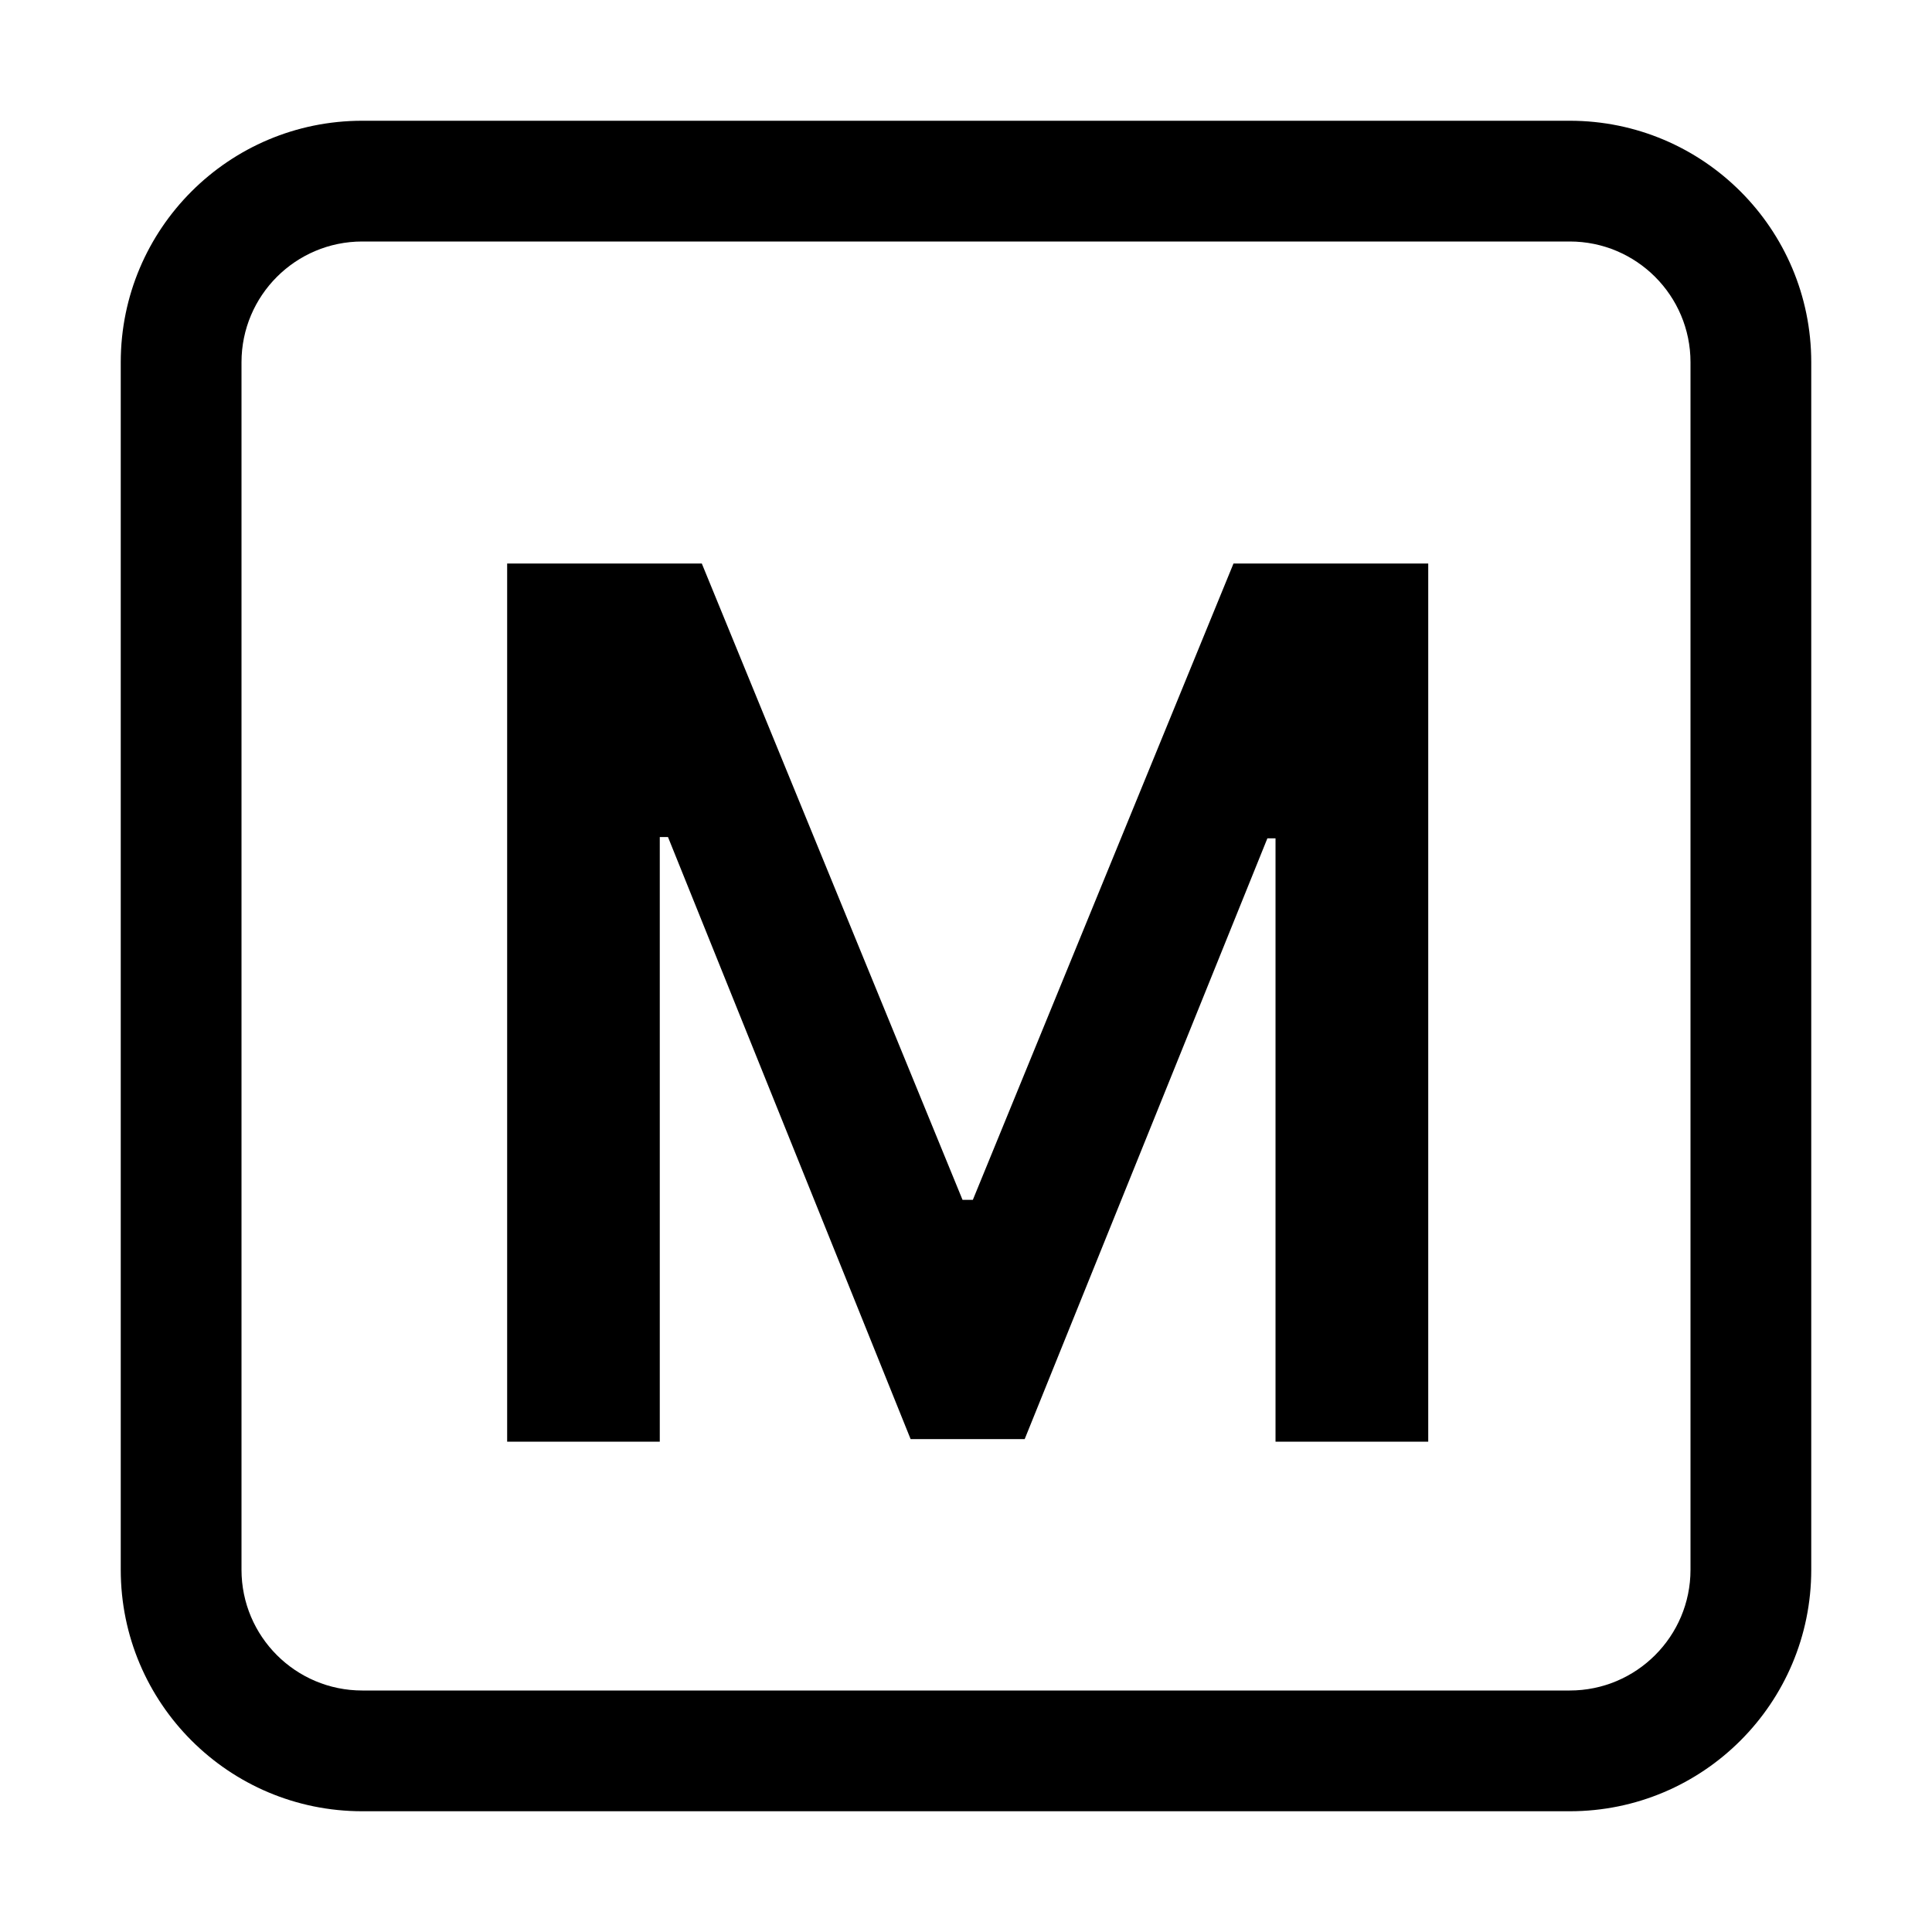
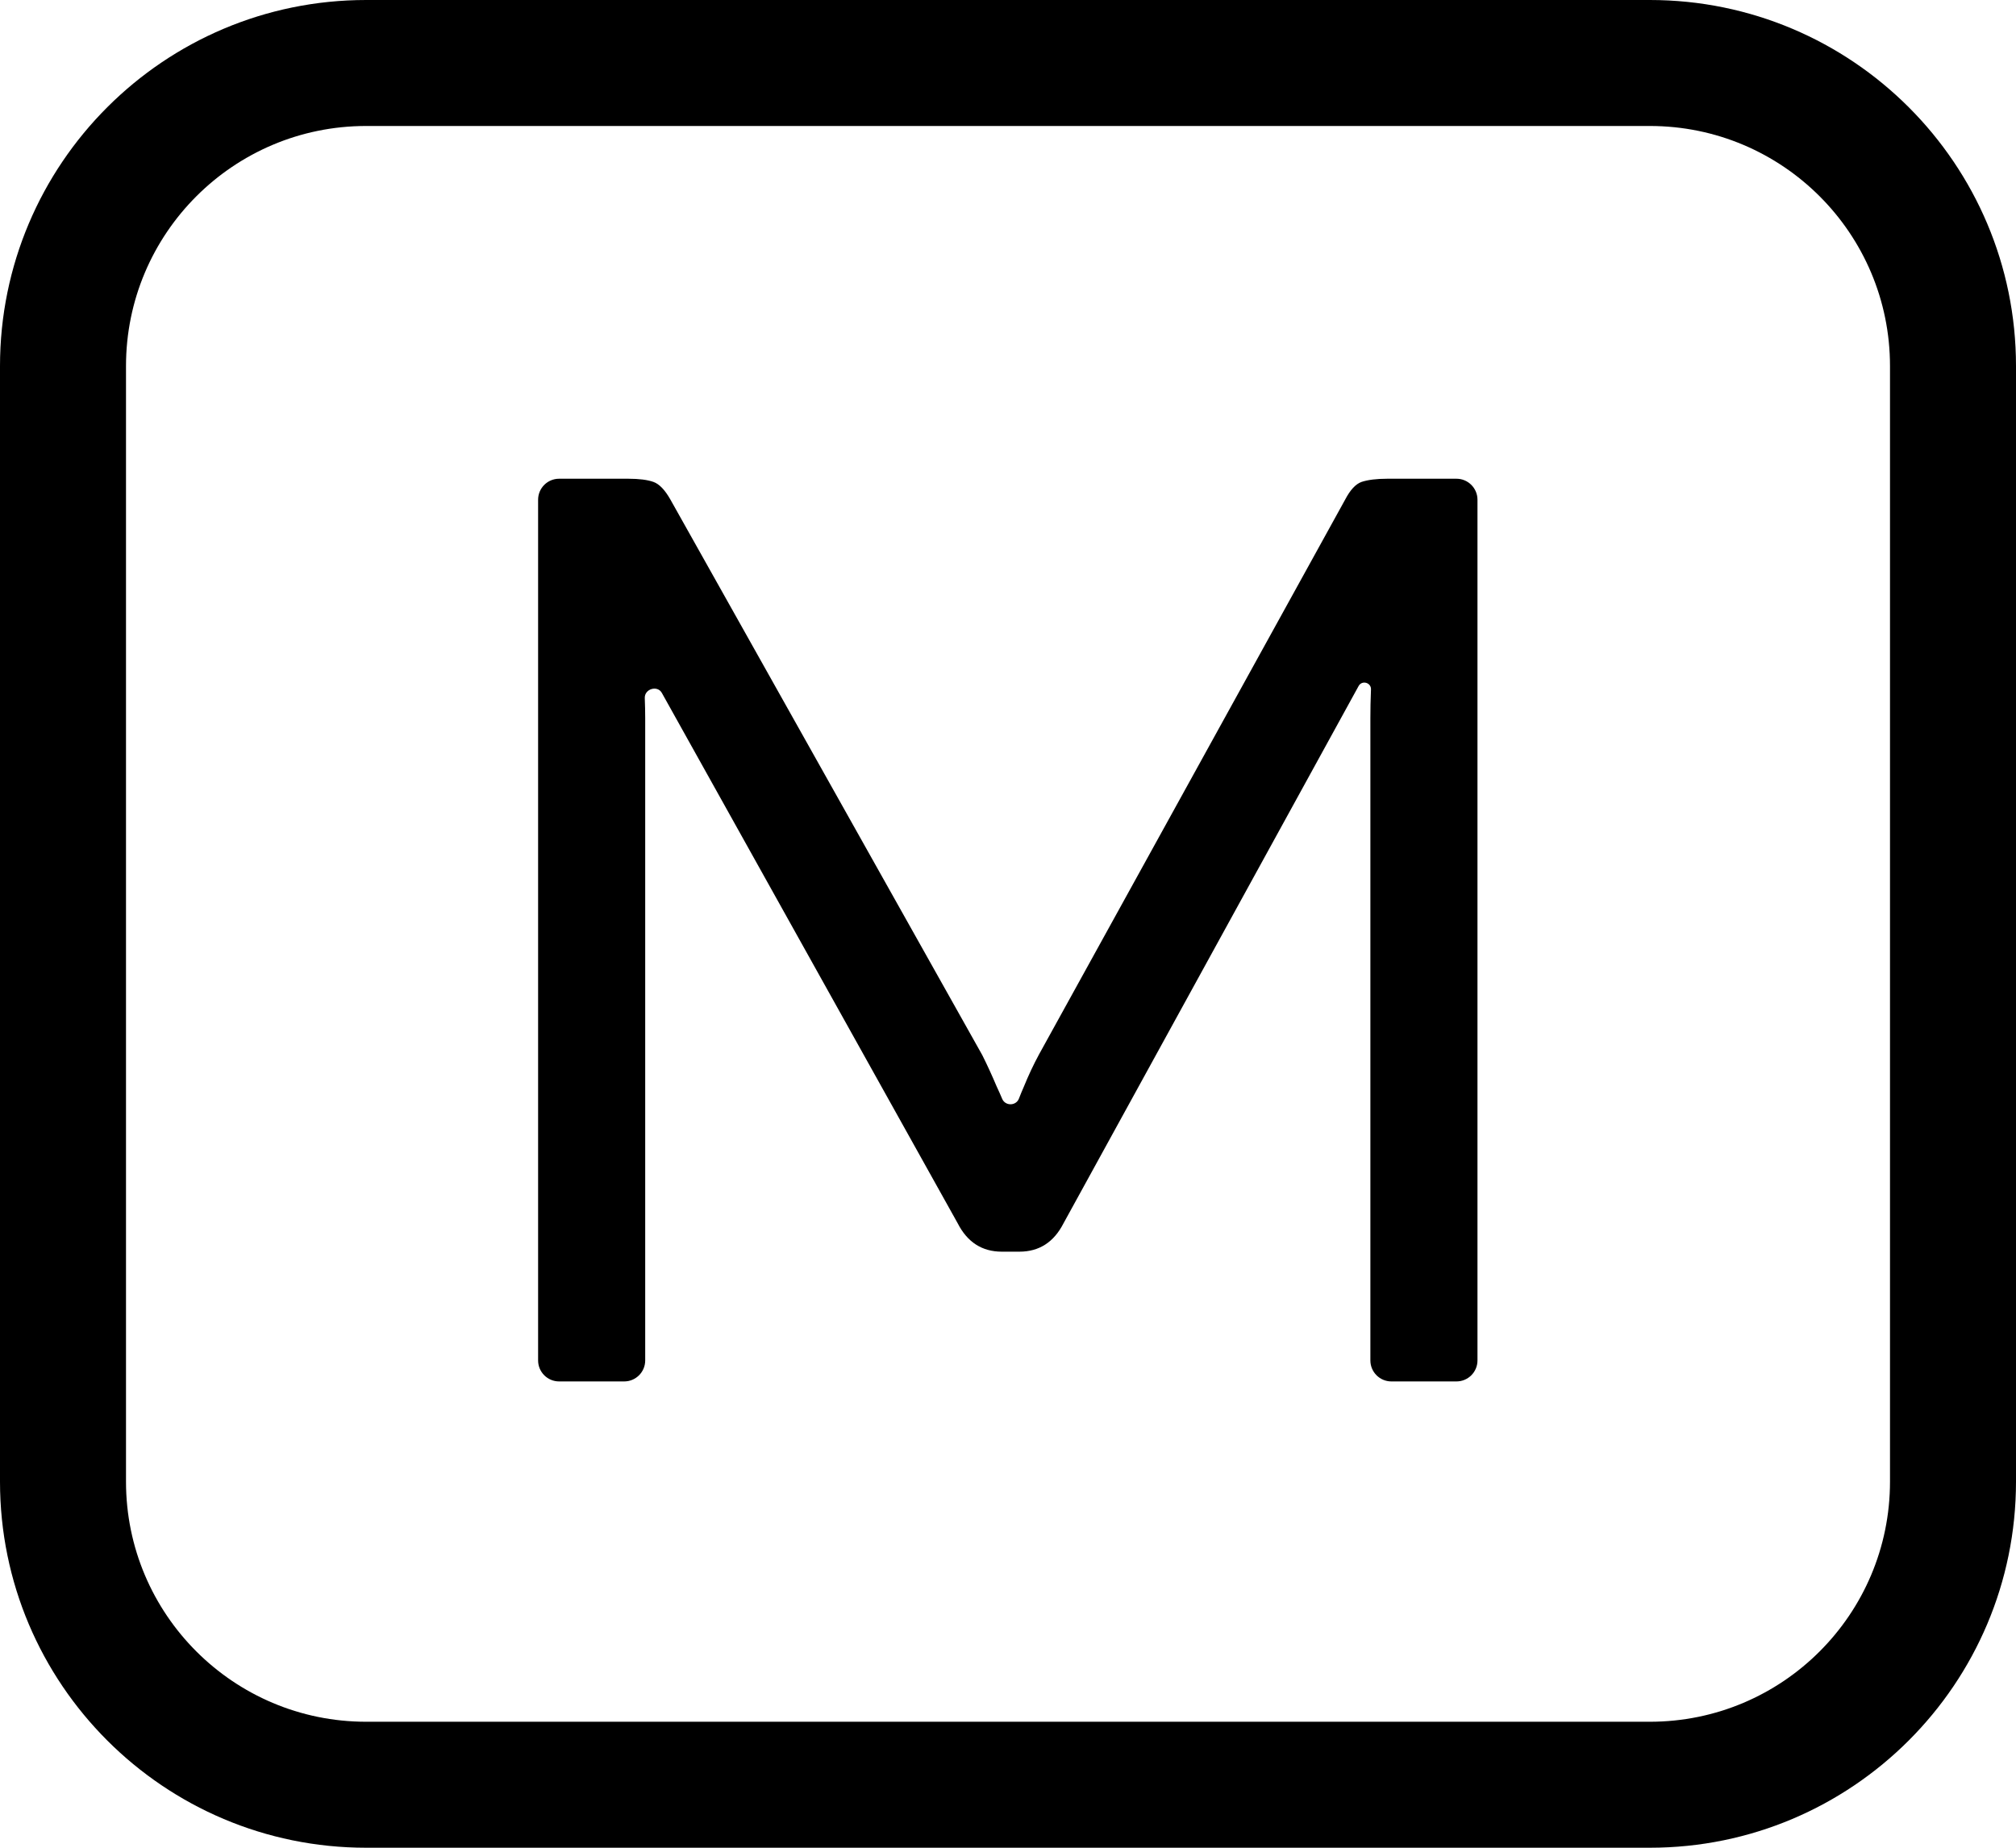
- <svg xmlns="http://www.w3.org/2000/svg" width="24" height="24" viewBox="0 0 24 24" fill-rule="evenodd">
-   <path fill-rule="evenodd" clip-rule="evenodd" d="M4.5 3H19.5C20.328 3 21 3.672 21 4.5V19.5C21 20.328 20.328 21 19.5 21H4.5C3.672 21 3 20.328 3 19.5V4.5C3 3.672 3.672 3 4.5 3ZM1.5 4.5C1.5 2.843 2.843 1.5 4.5 1.5H19.5C21.157 1.5 22.5 2.843 22.5 4.5V19.5C22.5 21.157 21.157 22.5 19.5 22.5H4.5C2.843 22.5 1.5 21.157 1.5 19.5V4.5ZM8.718 7H6.3V17.909H8.196V10.398H8.298L11.312 17.877H12.729L15.744 10.414H15.845V17.909H17.742V7H15.323L12.085 14.905H11.957L8.718 7Z" />
+ <svg xmlns="http://www.w3.org/2000/svg" width="24" height="22" viewBox="0 0 24 22">
+   <path fill-rule="evenodd" clip-rule="evenodd" d="M4.359 1.5H19.641C21.22 1.5 22.5 2.78 22.5 4.359V17.641C22.5 19.22 21.22 20.5 19.641 20.5H4.359C2.78 20.5 1.5 19.22 1.5 17.641V4.359C1.5 2.78 2.78 1.5 4.359 1.5ZM0 4.359C0 1.952 1.952 0 4.359 0H19.641C22.048 0 24 1.952 24 4.359V17.641C24 20.048 22.048 22 19.641 22H4.359C1.952 22 0 20.048 0 17.641V4.359ZM17.589 5.95C17.589 5.812 17.477 5.7 17.339 5.7H16.516C16.386 5.7 16.284 5.713 16.209 5.738C16.139 5.763 16.074 5.833 16.014 5.948L12.369 12.555C12.304 12.675 12.244 12.803 12.189 12.938C12.168 12.986 12.148 13.034 12.129 13.083C12.094 13.169 11.968 13.17 11.931 13.084C11.91 13.035 11.889 12.986 11.866 12.938C11.811 12.808 11.754 12.683 11.694 12.563L7.981 5.948C7.916 5.833 7.849 5.763 7.779 5.738C7.709 5.713 7.609 5.7 7.479 5.7H6.656C6.518 5.7 6.406 5.812 6.406 5.95V16.198C6.406 16.336 6.518 16.448 6.656 16.448H7.431C7.569 16.448 7.681 16.336 7.681 16.198V8.55C7.681 8.473 7.679 8.394 7.676 8.312C7.671 8.203 7.826 8.155 7.879 8.25L11.401 14.565C11.516 14.79 11.691 14.903 11.926 14.903H12.136C12.371 14.903 12.546 14.79 12.661 14.565L16.174 8.168C16.215 8.094 16.328 8.128 16.321 8.213C16.316 8.333 16.314 8.445 16.314 8.55V16.198C16.314 16.336 16.426 16.448 16.564 16.448H17.339C17.477 16.448 17.589 16.336 17.589 16.198V5.95Z" />
</svg>
